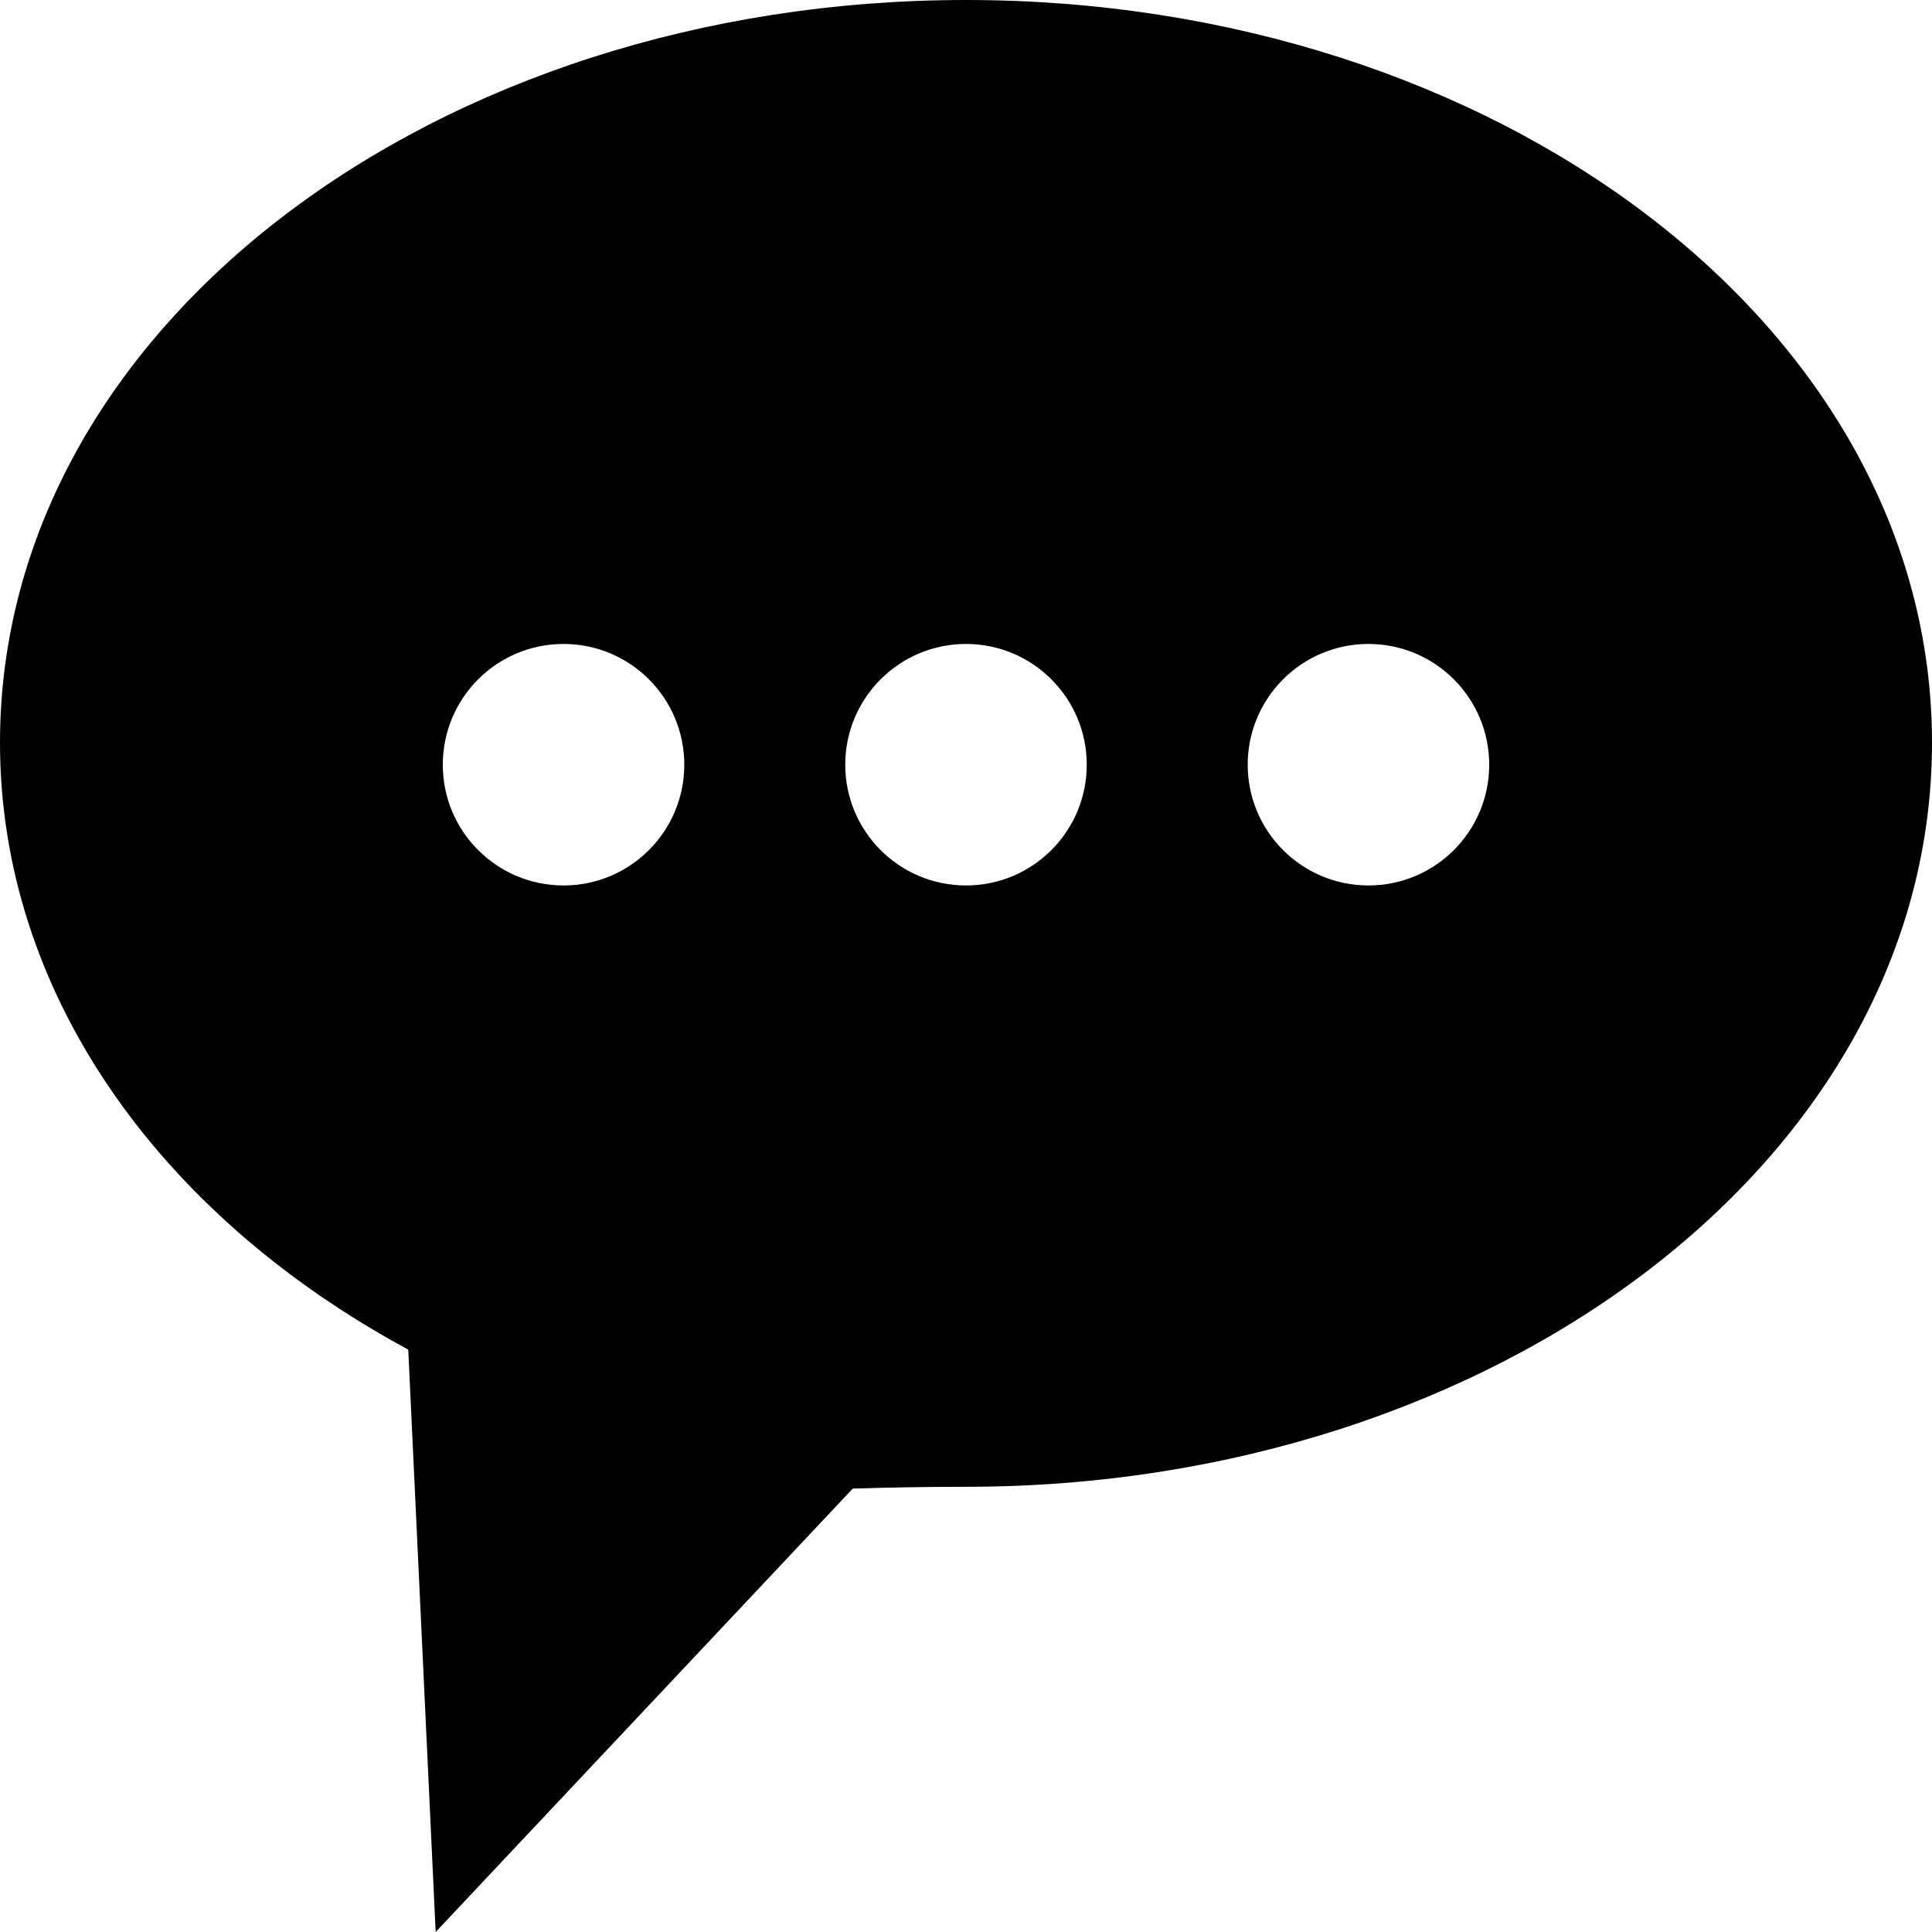
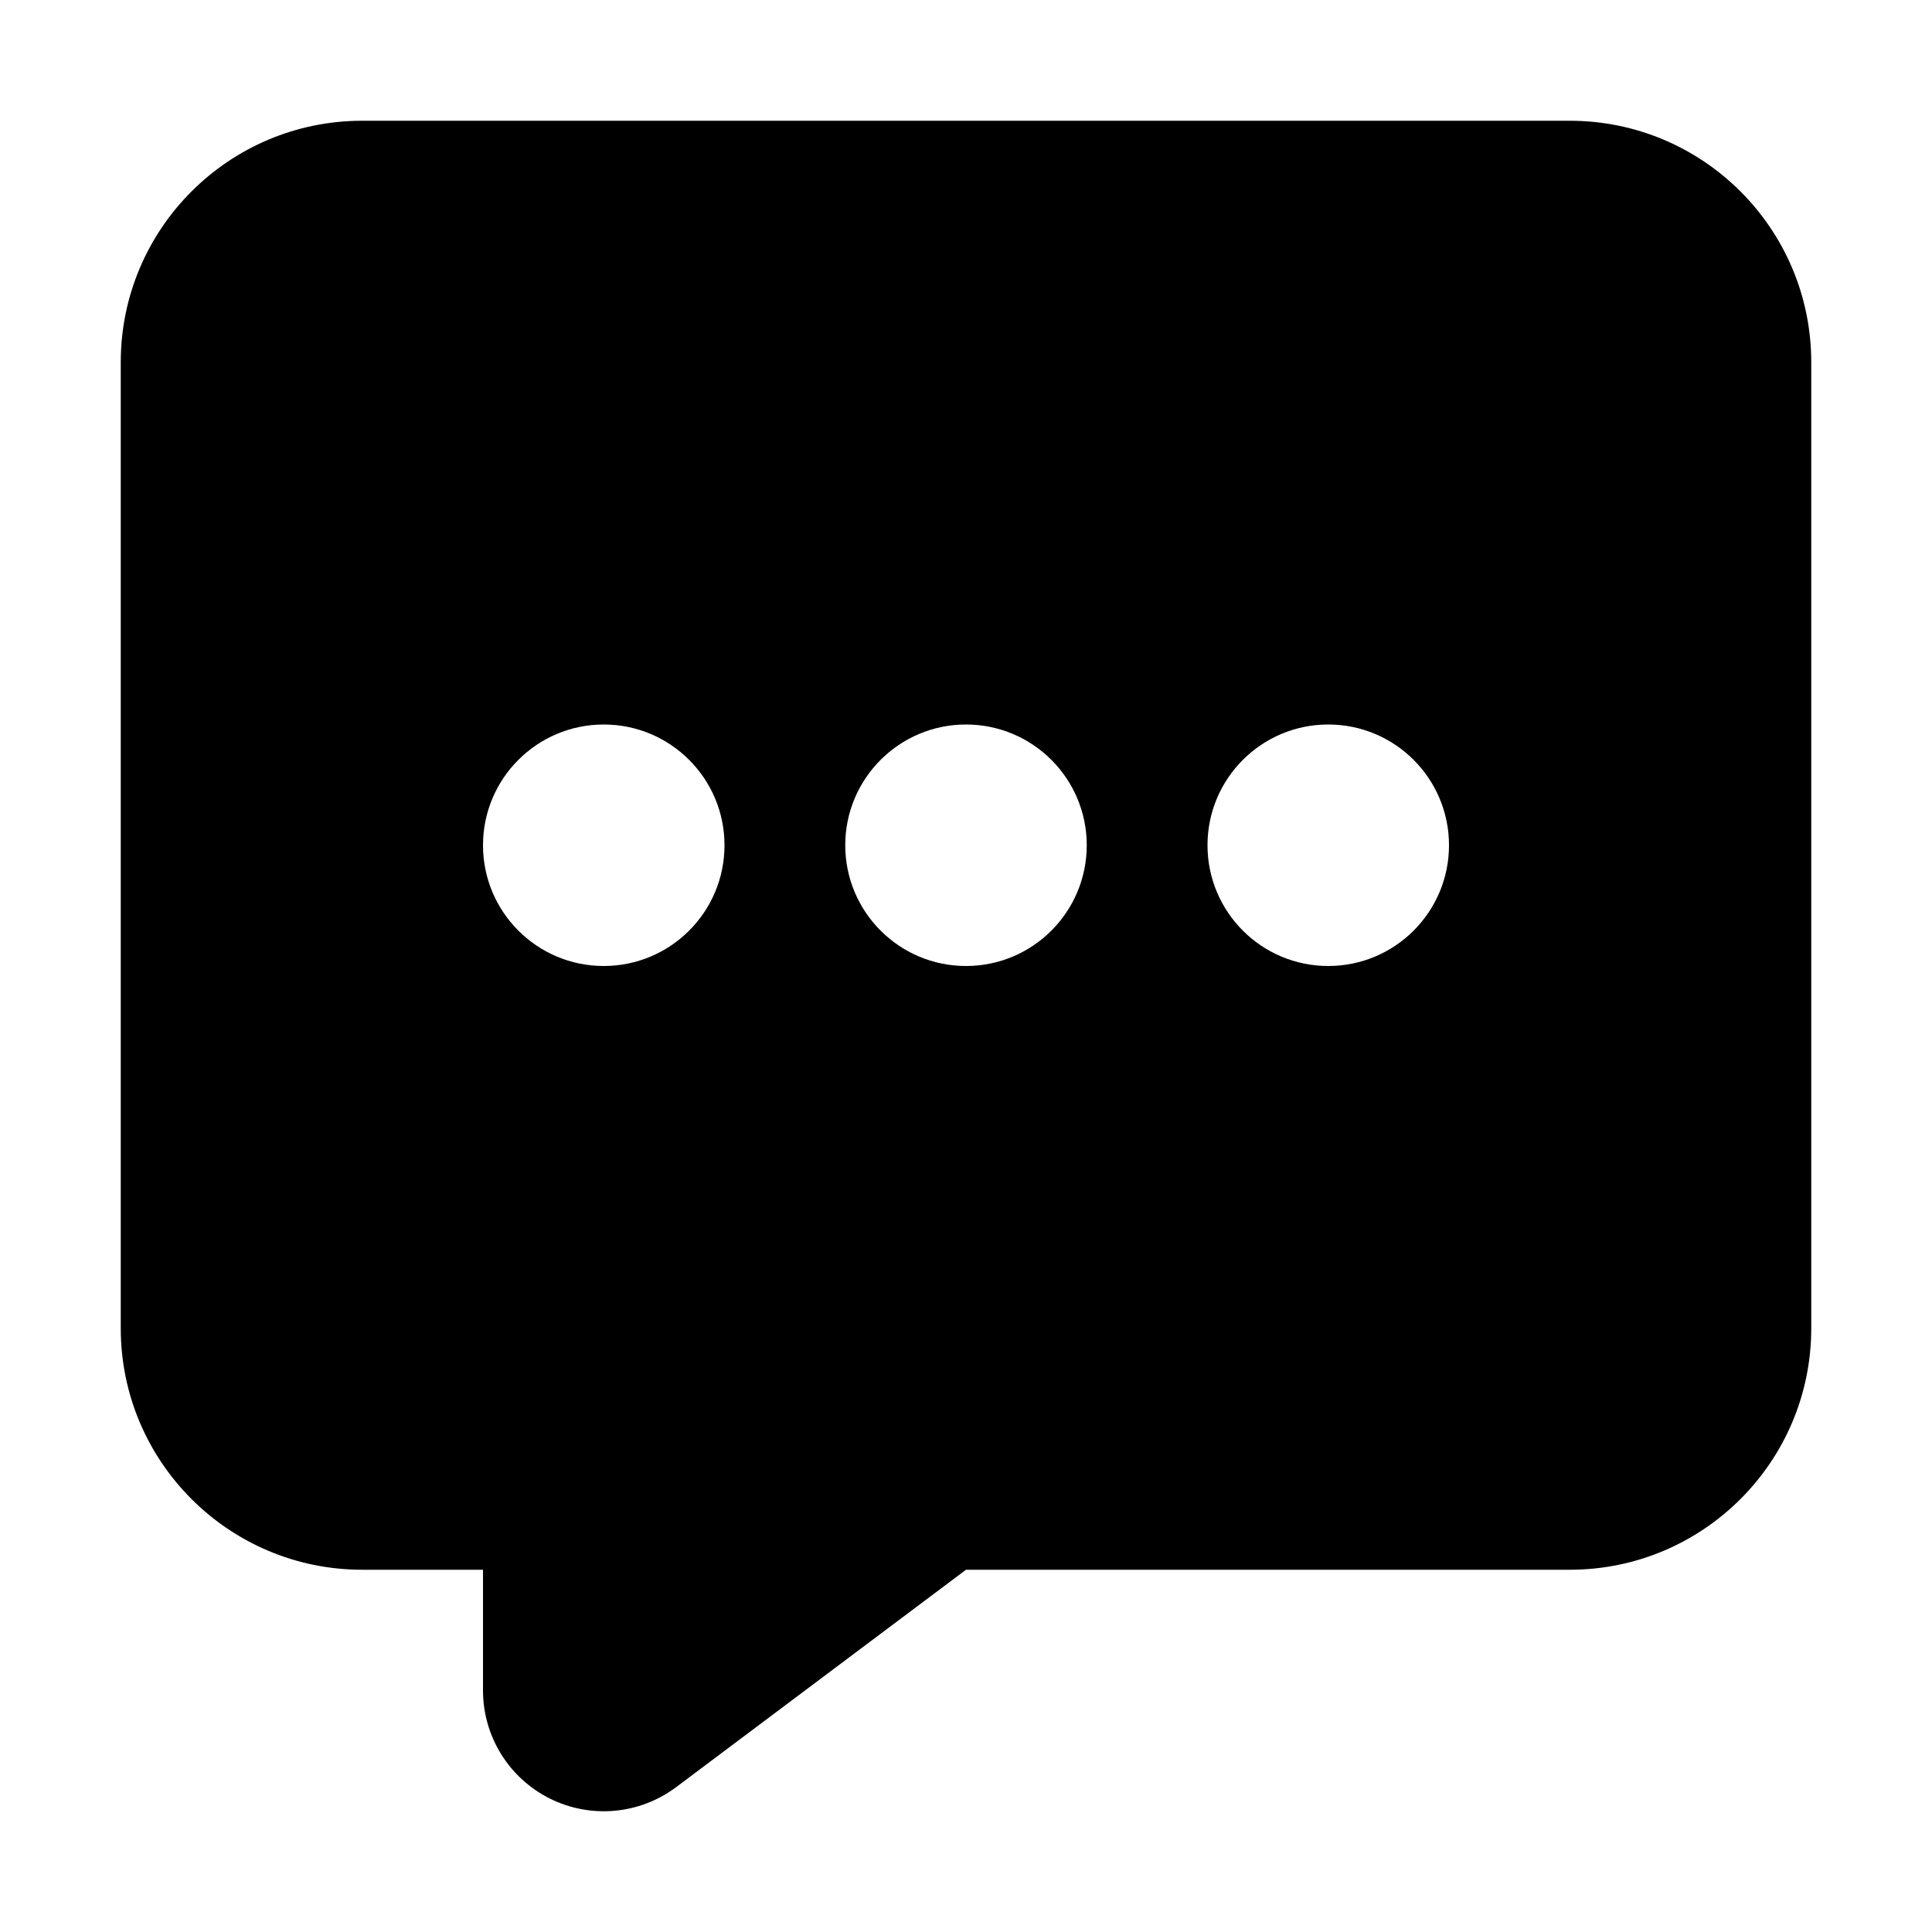
<svg xmlns="http://www.w3.org/2000/svg" id="icon-comment-dots" viewBox="0 0 16 16">
-   <path d="M3.381 11.177C1.296 10.05 0 8.203 0 6.151 0 2.701 3.62 0 8 0s8 2.701 8 6.151c0 3.452-3.622 6.162-8 6.162-.313 0-.625.005-.938.015L3.608 16l-.227-4.823zM8 7.333a1 1 0 1 0 0-2 1 1 0 0 0 0 2zm3.333 0a1 1 0 1 0 0-2 1 1 0 0 0 0 2zm-6.666 0a1 1 0 1 0 0-2 1 1 0 0 0 0 2z" fill-rule="nonzero" />
+   <path d="M1 3a2 2 0 0 1 2-2h10a2 2 0 0 1 2 2v8a2 2 0 0 1-2 2H8l-2.4 1.8A1 1 0 0 1 4 14v-1H3a2 2 0 0 1-2-2V3Zm4 5a1 1 0 1 0 0-2 1 1 0 0 0 0 2Zm3 0a1 1 0 1 0 0-2 1 1 0 0 0 0 2Zm4-1a1 1 0 1 1-2 0 1 1 0 0 1 2 0Z" fill-rule="evenodd" />
</svg>
